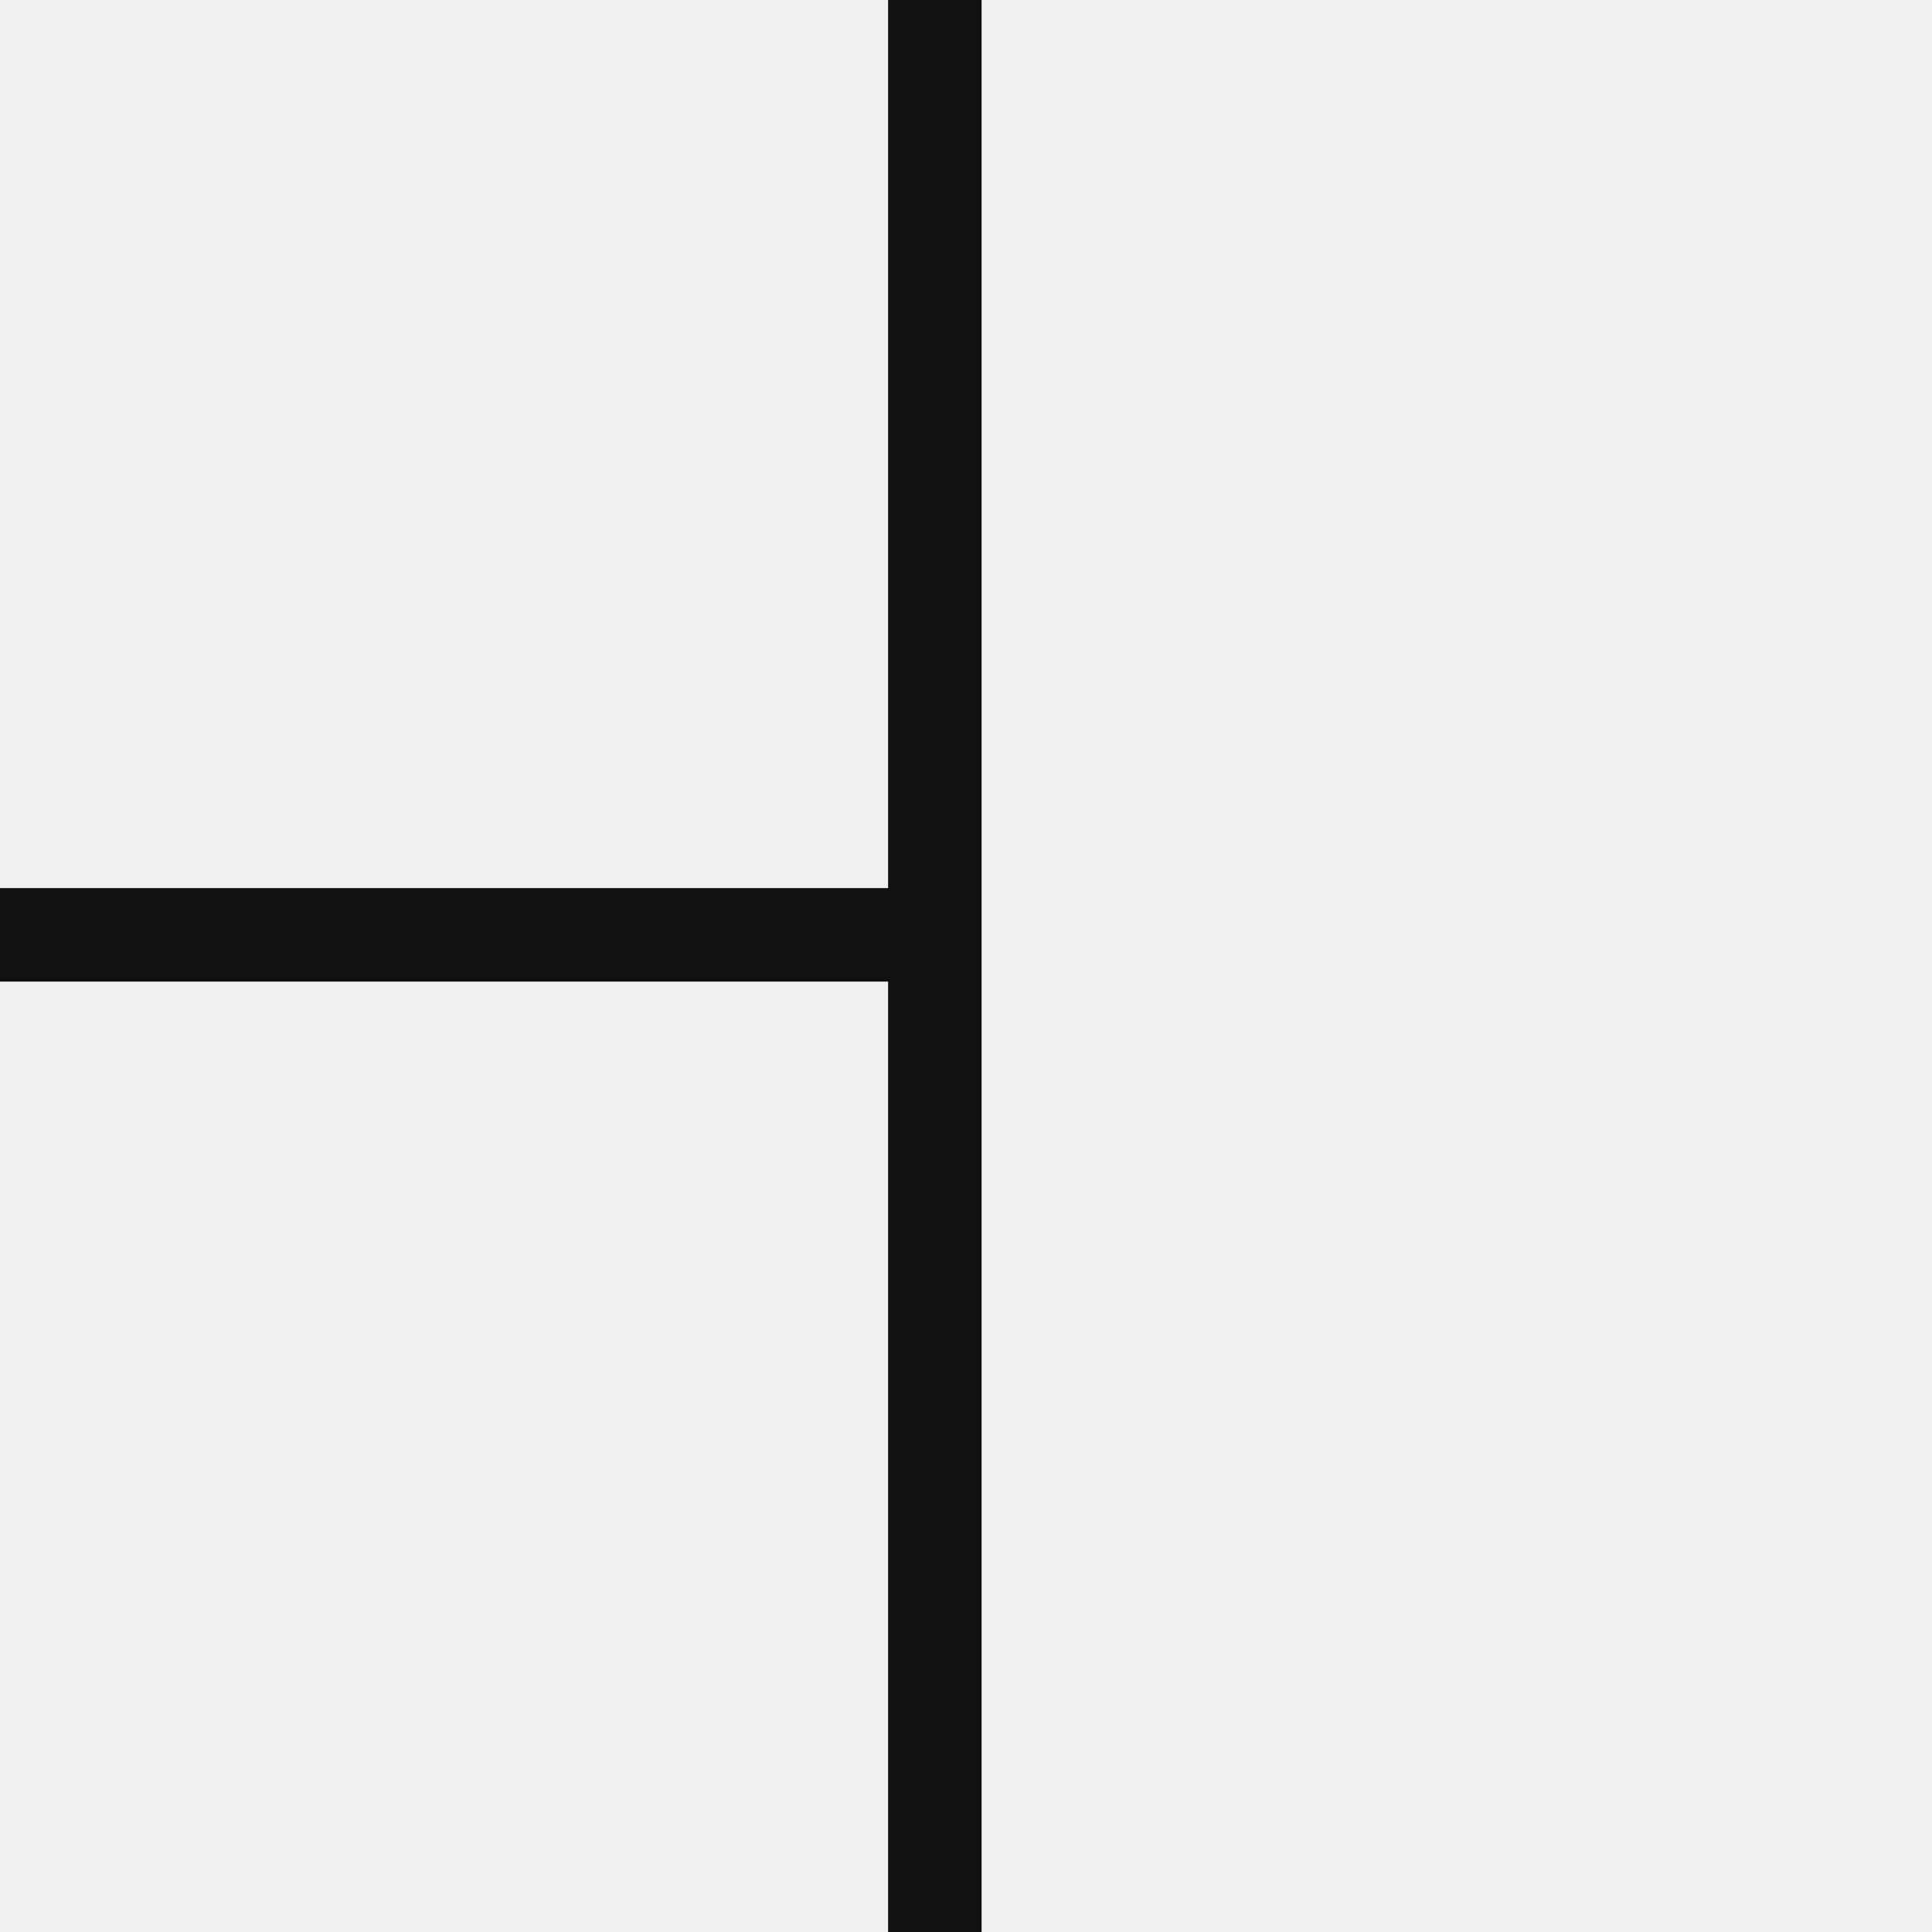
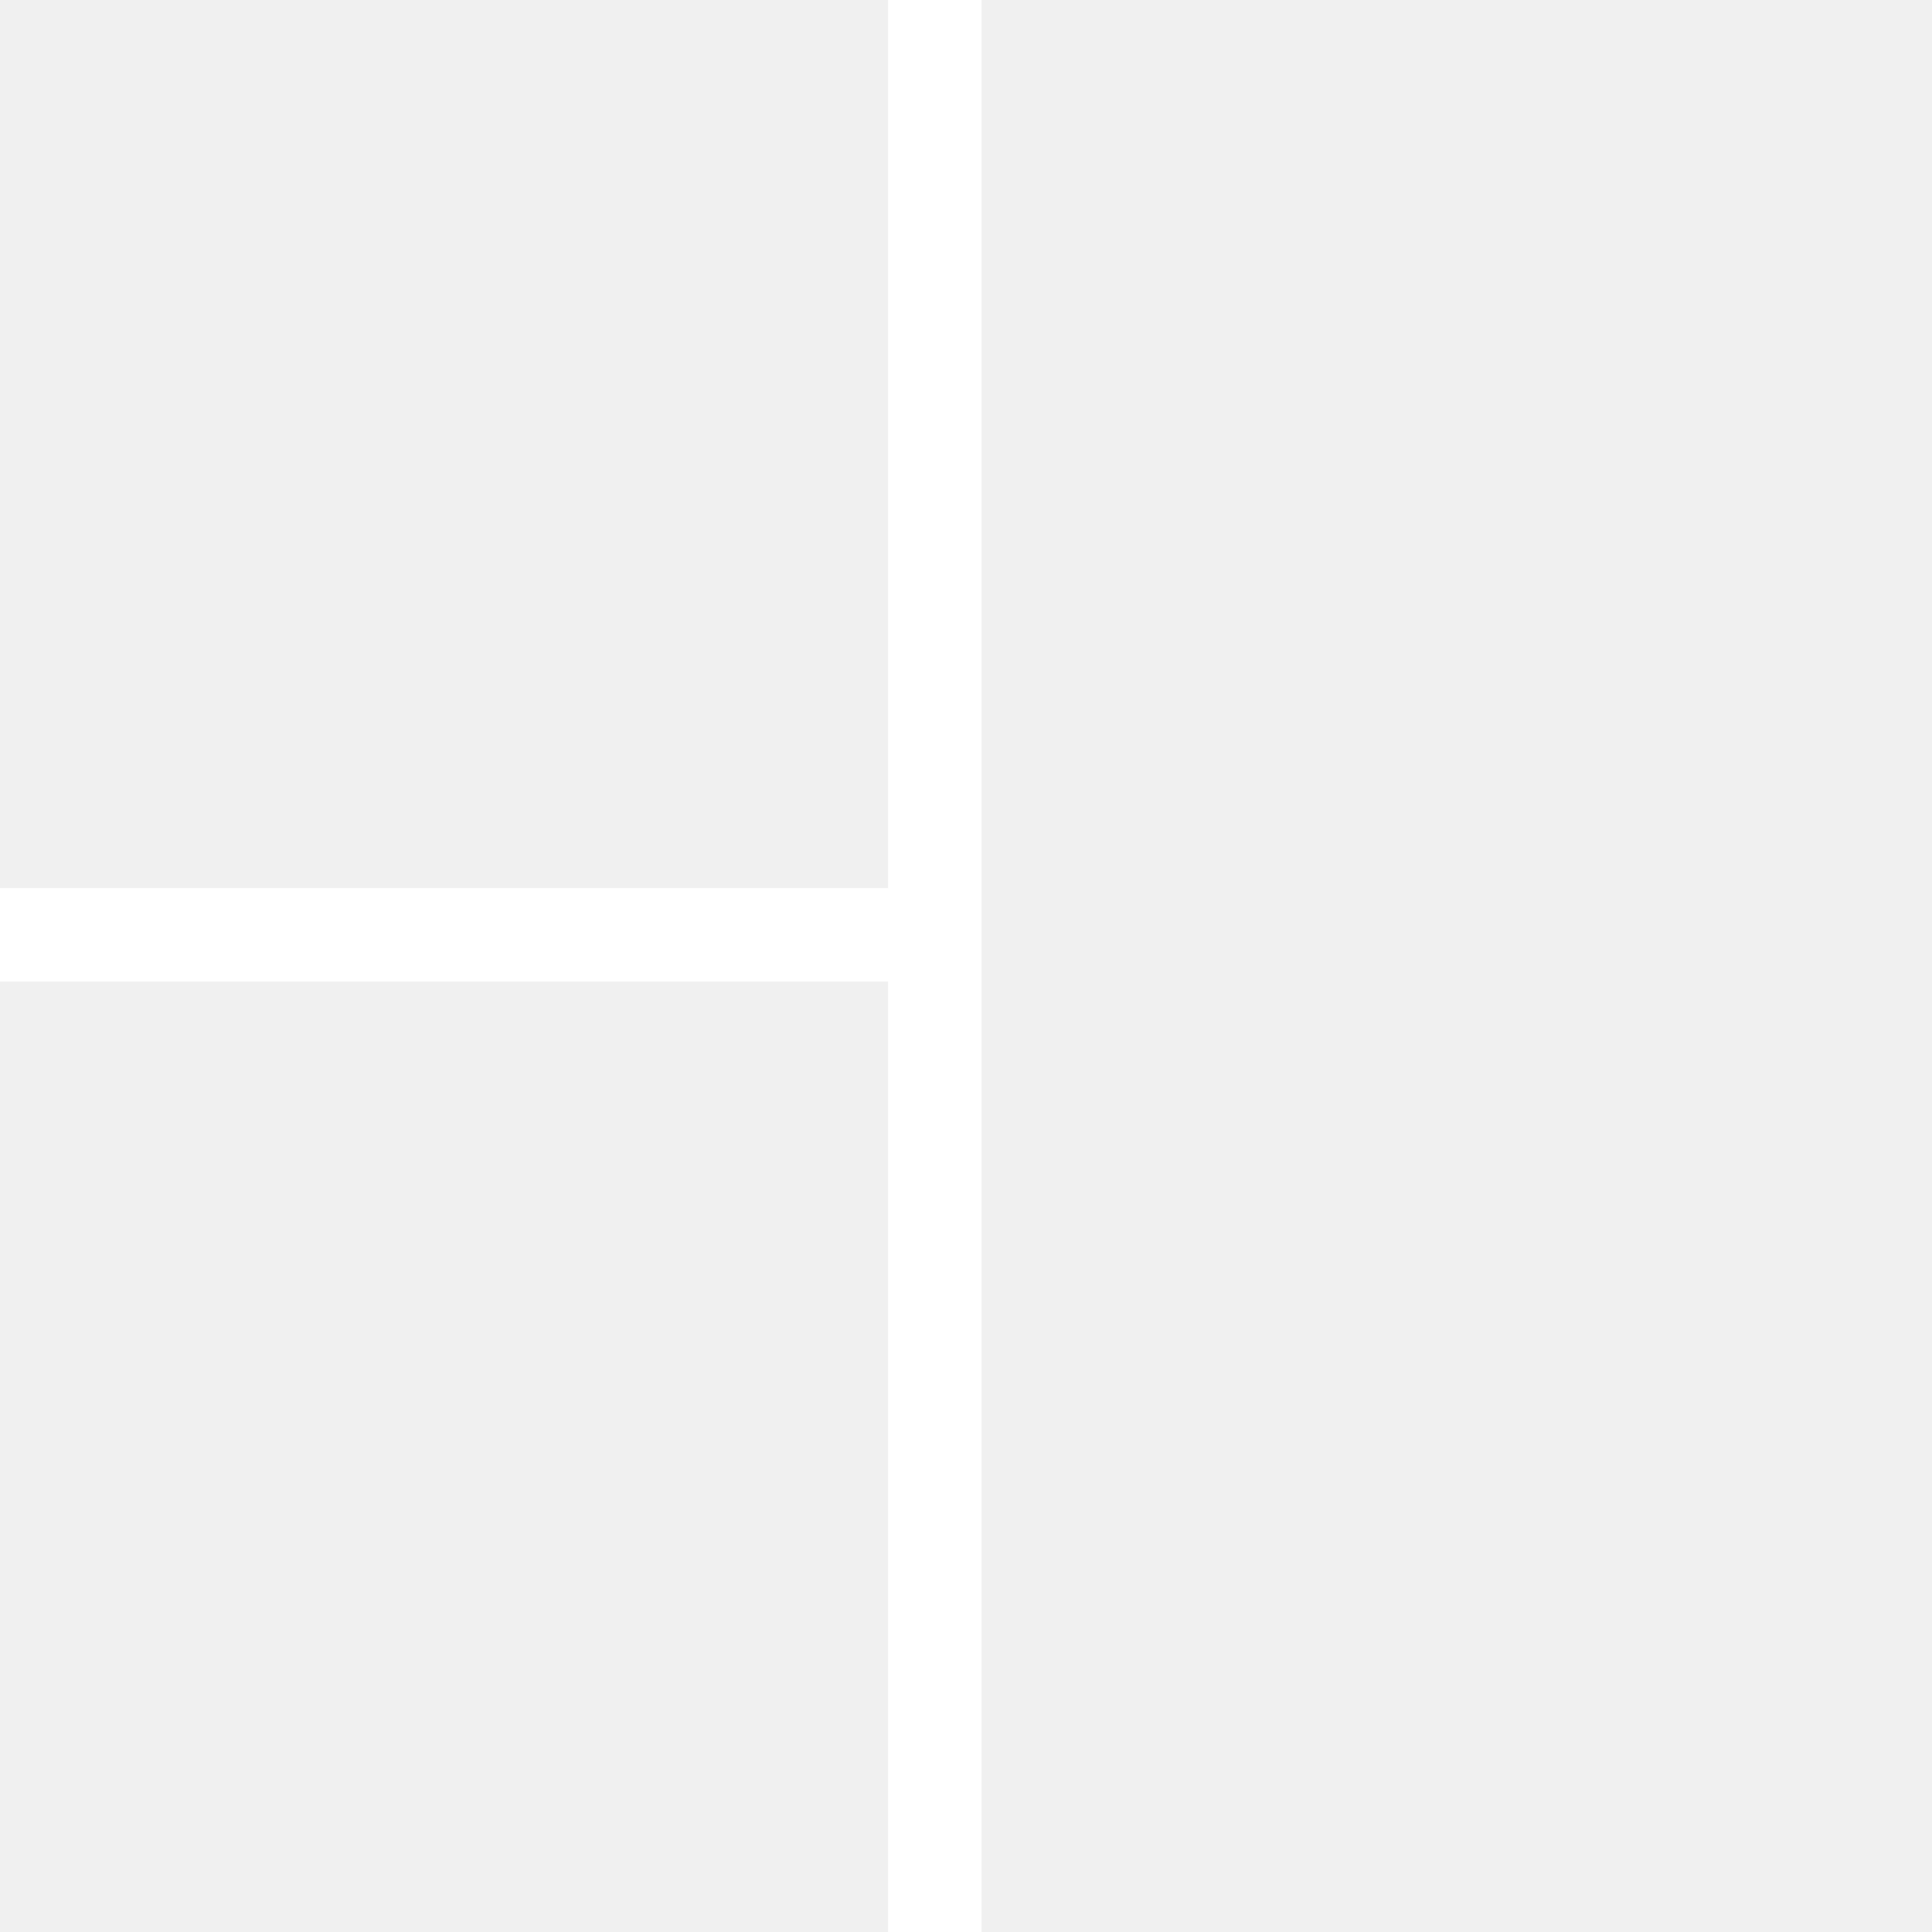
<svg xmlns="http://www.w3.org/2000/svg" width="31" height="31">
  <g>
-     <line stroke="#111" stroke-linecap="undefined" stroke-linejoin="undefined" id="svg_1" y2="15" x2="15" y1="15" x1="0" stroke-width="1.5" fill="none" />
-     <line stroke="#111" stroke-linecap="undefined" stroke-linejoin="undefined" id="svg_2" y2="31" x2="15" y1="0" x1="15" fill-opacity="null" stroke-opacity="null" stroke-width="1.5" fill="none" />
+     <line stroke="#FFF" stroke-linecap="undefined" stroke-linejoin="undefined" id="svg_1" y2="15" x2="15" y1="15" x1="0" stroke-width="1.5" fill="none" />
+     <line stroke="#FFF" stroke-linecap="undefined" stroke-linejoin="undefined" id="svg_2" y2="31" x2="15" y1="0" x1="15" fill-opacity="null" stroke-opacity="null" stroke-width="1.5" fill="none" />
  </g>
</svg>
